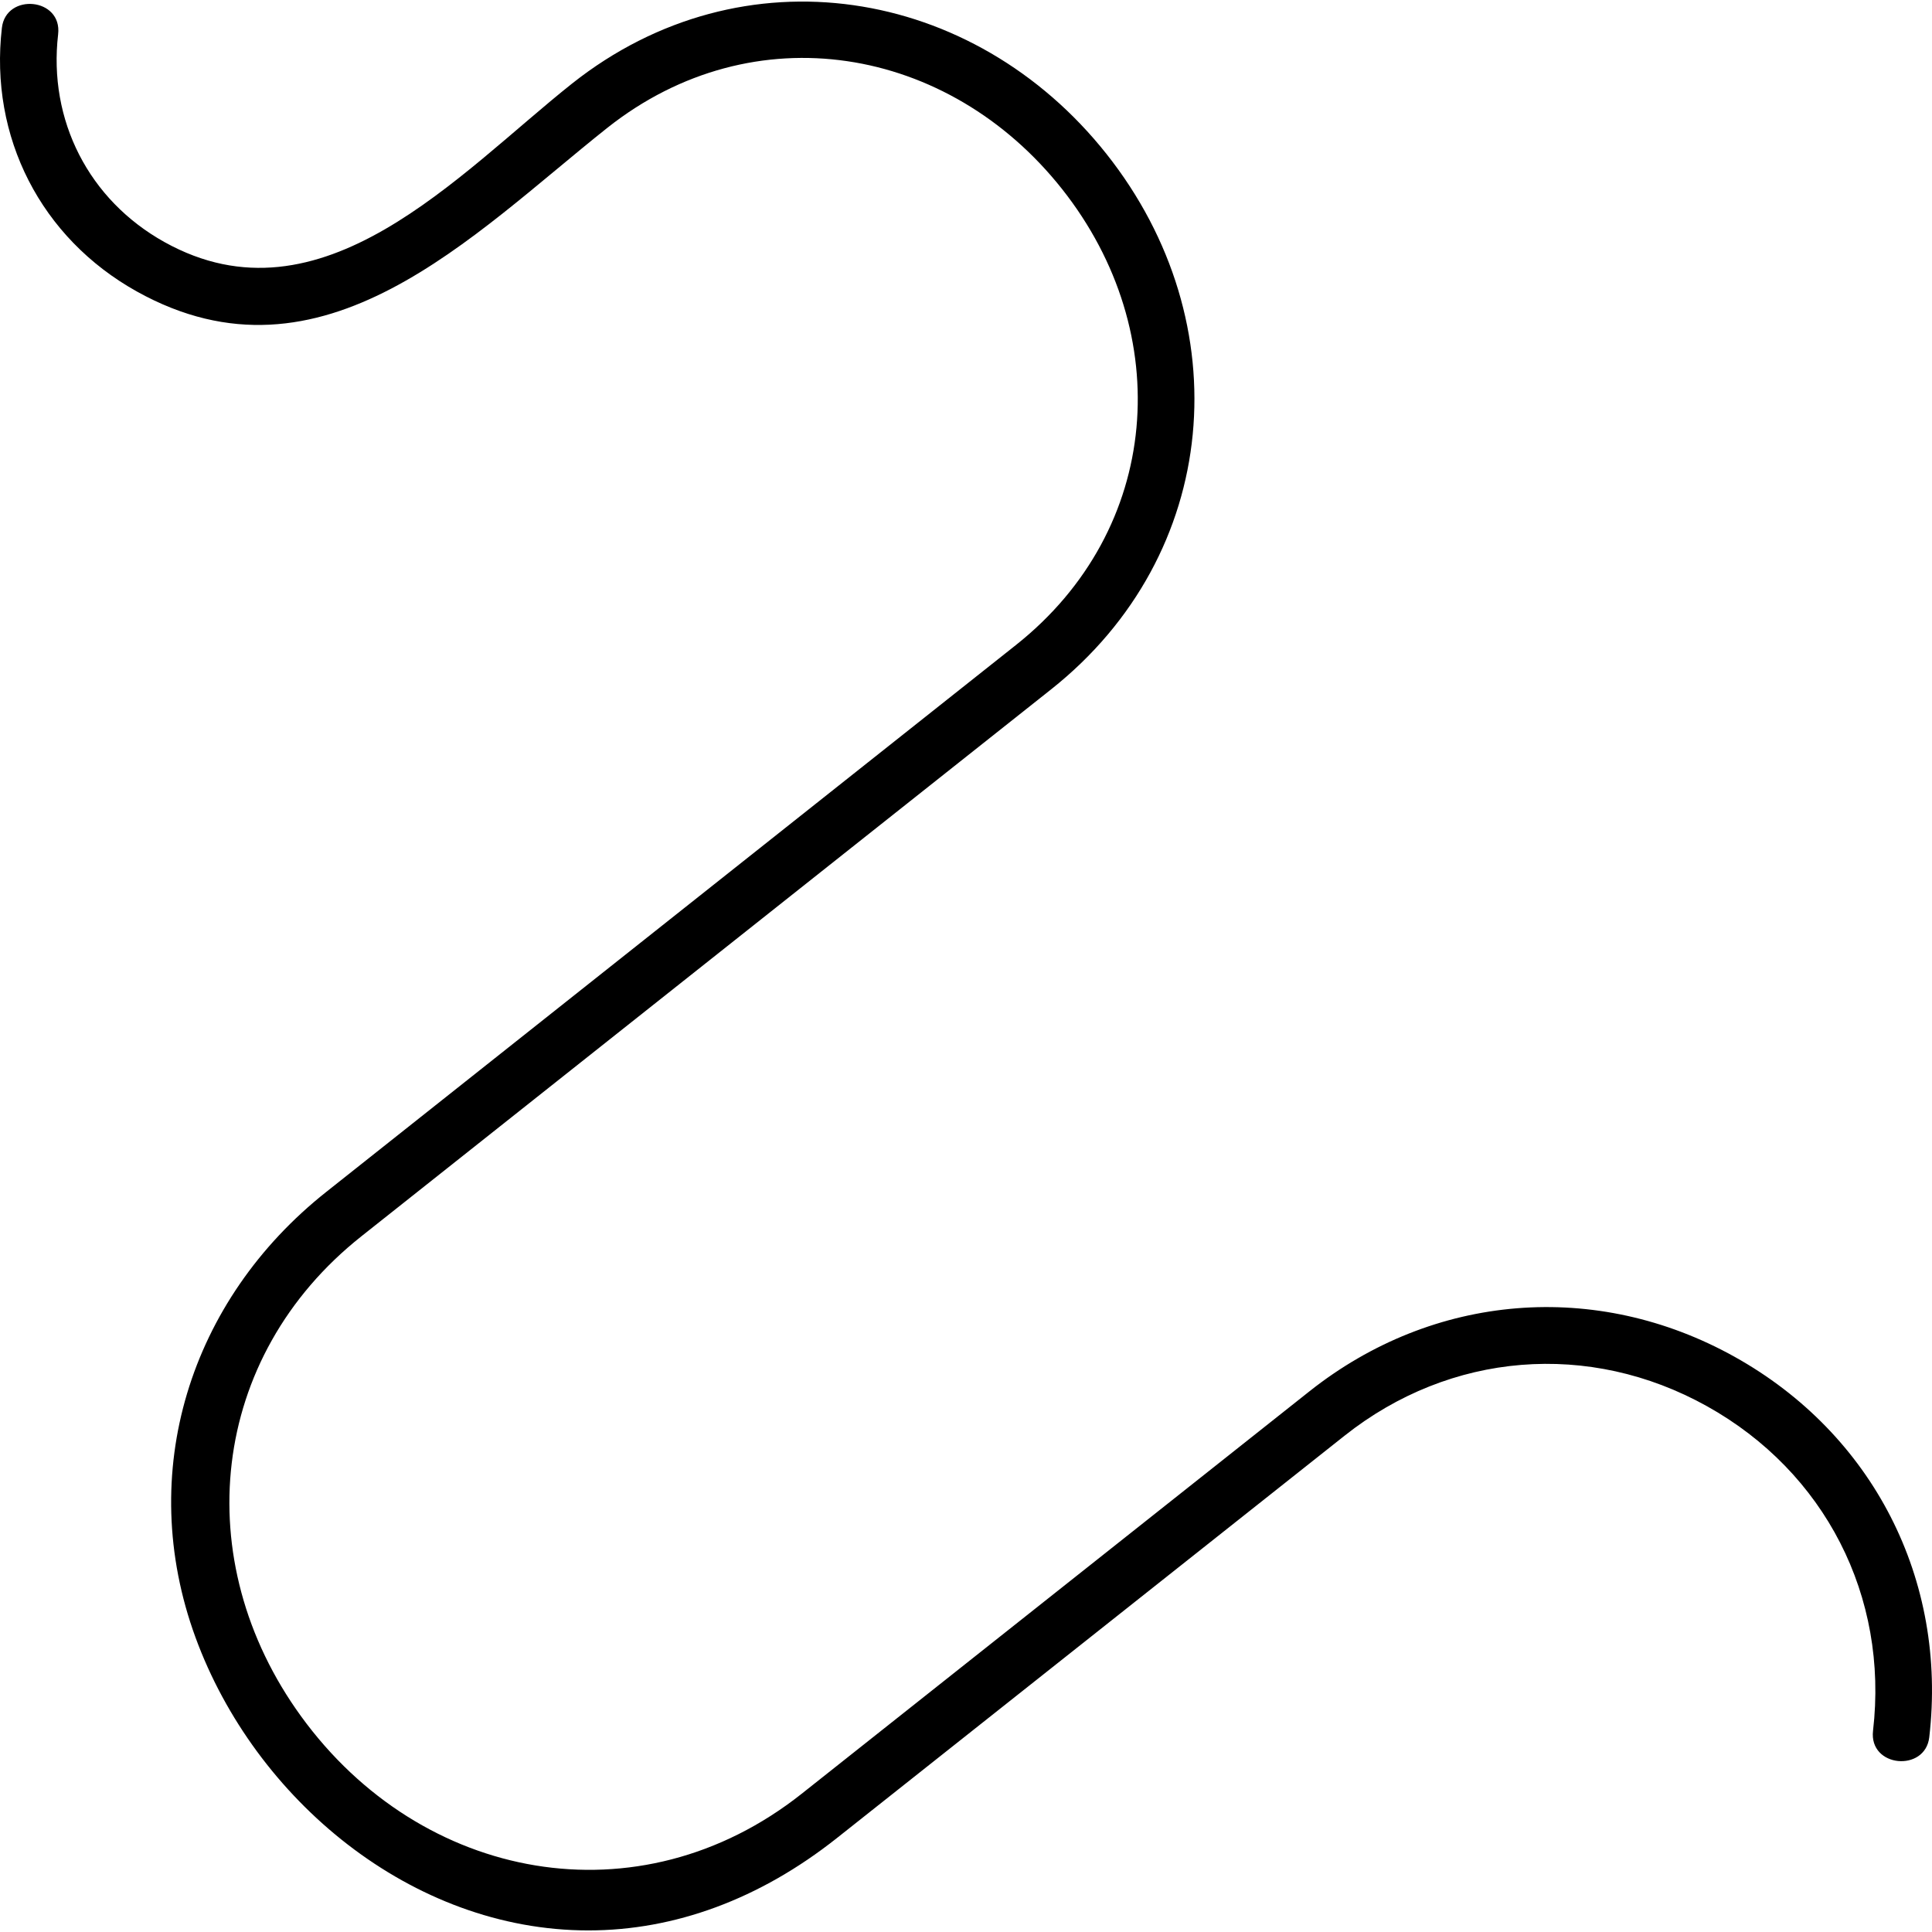
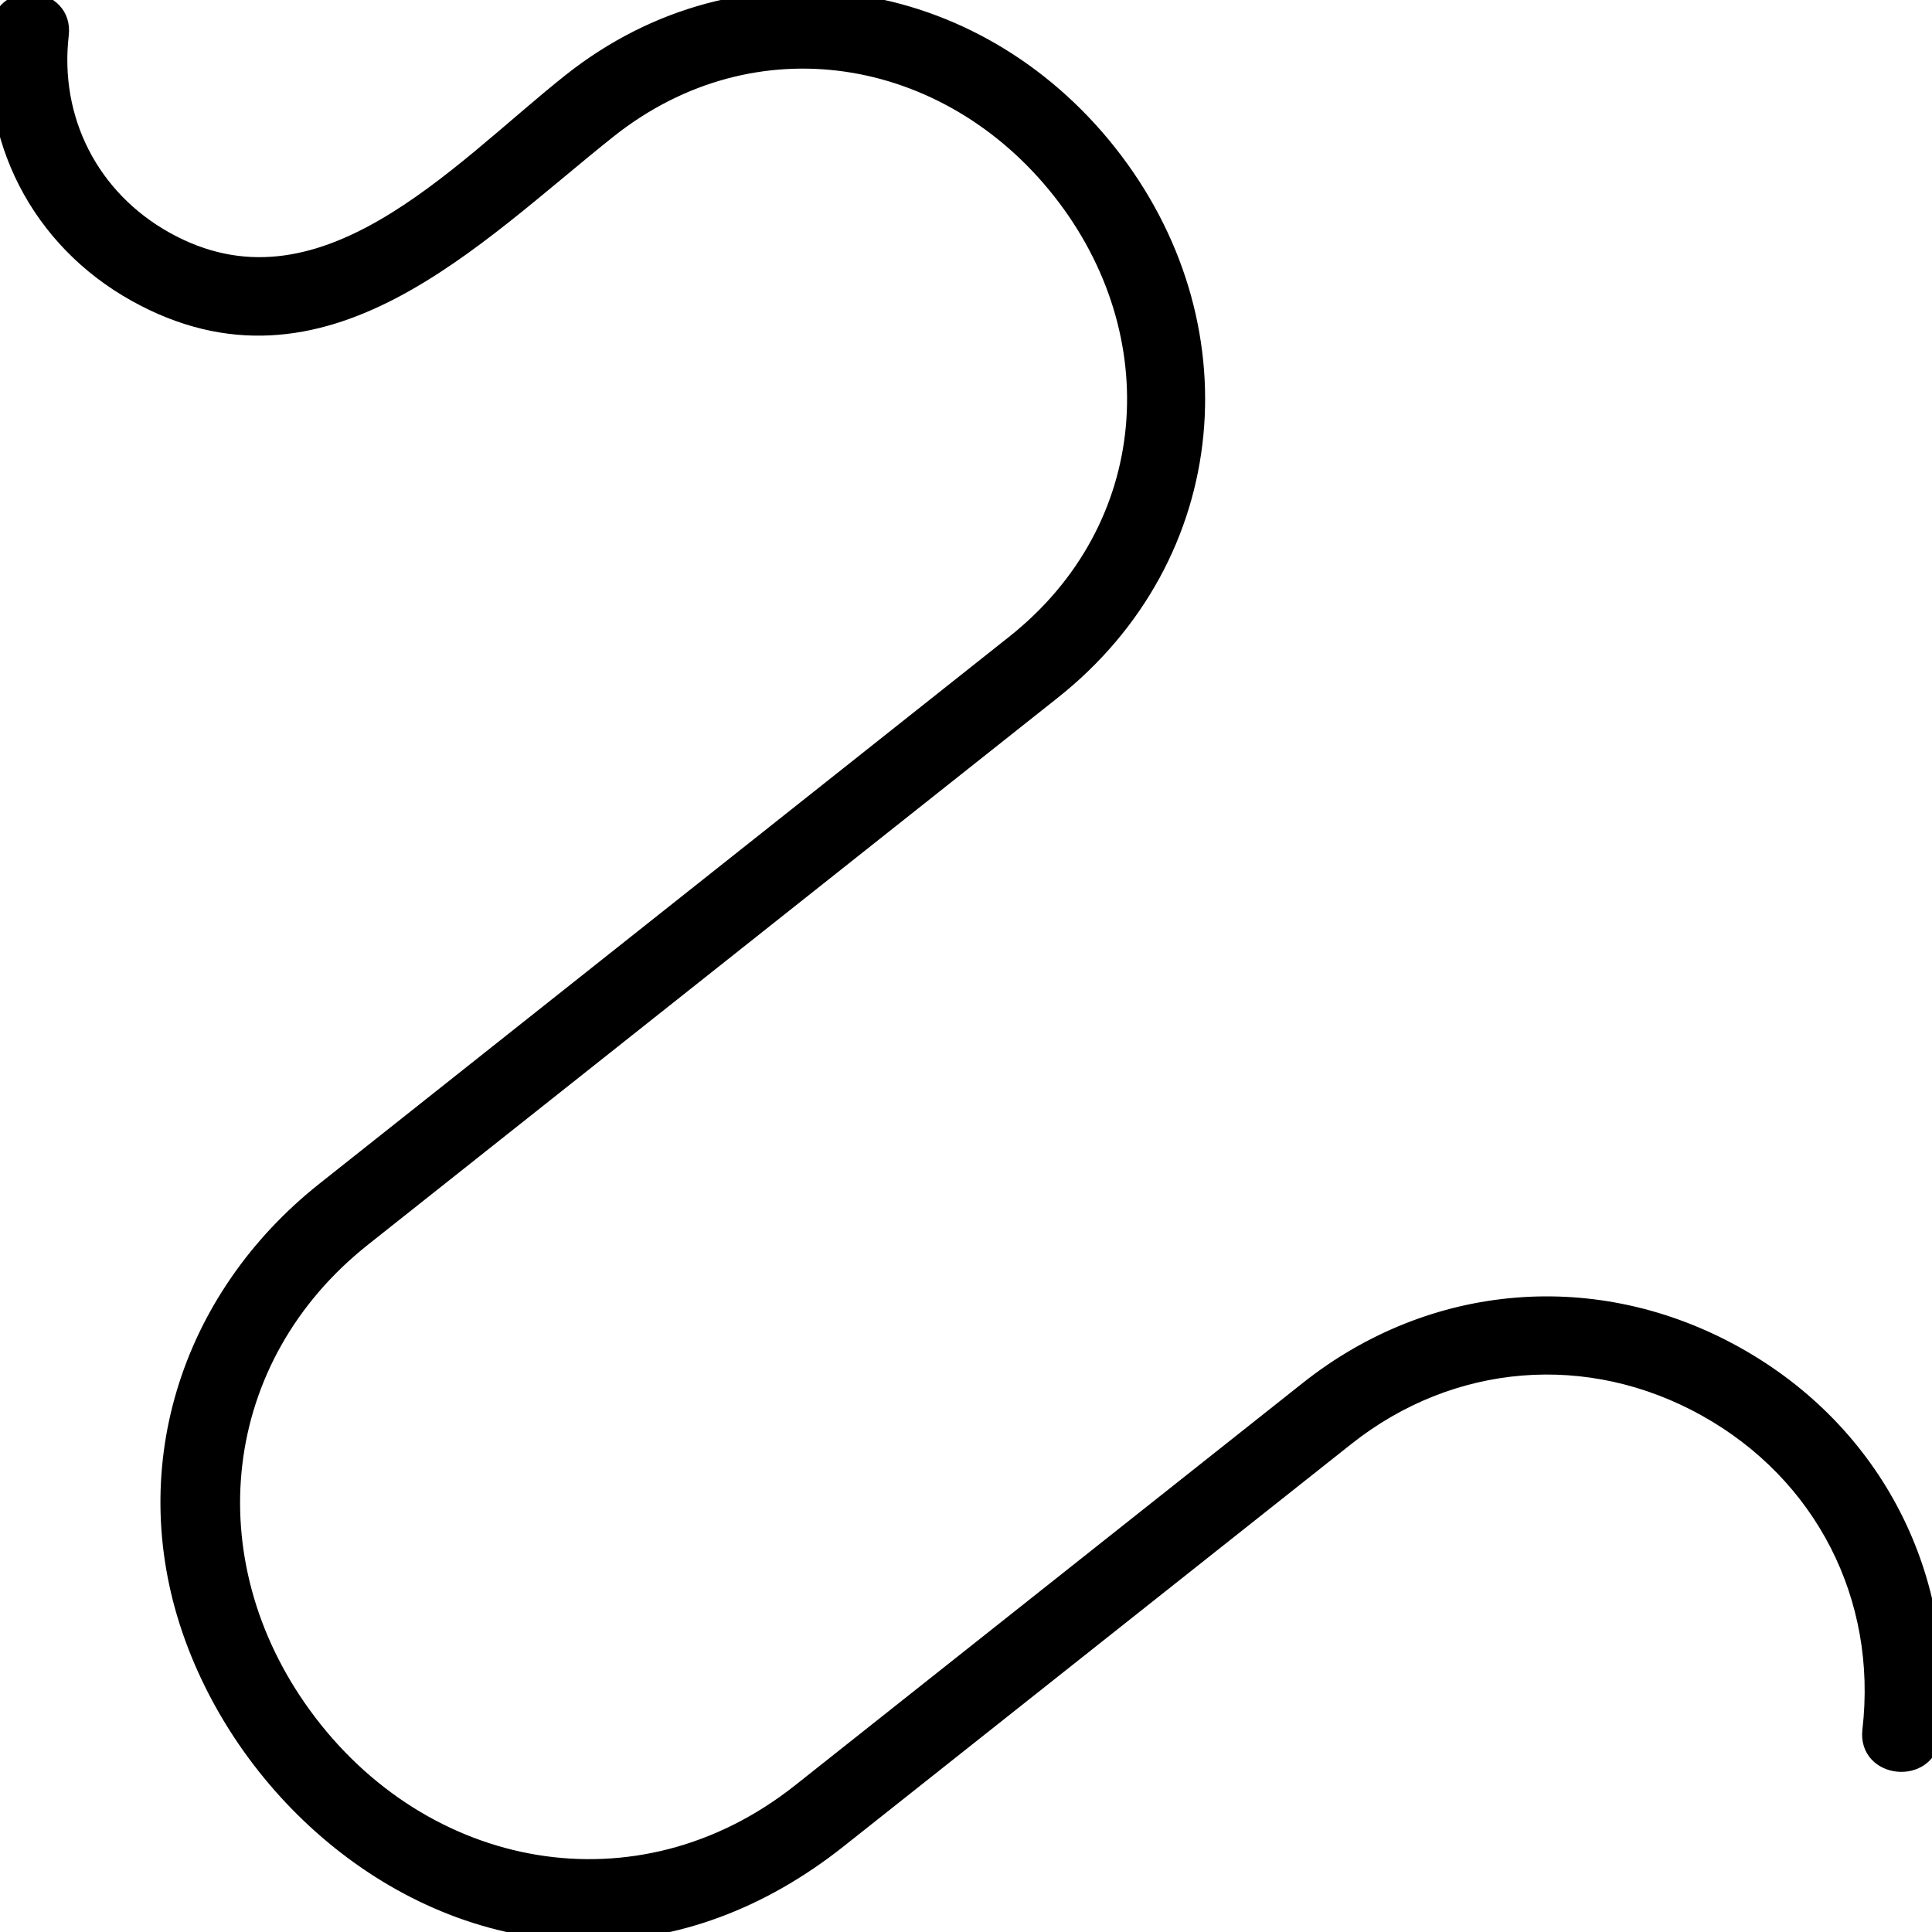
- <svg xmlns="http://www.w3.org/2000/svg" id="Layer_1" enable-background="new 0 0 511.988 511.988" height="512" viewBox="0 0 511.988 511.988" width="512">
-   <g>
-     <g>
-       <path d="m155.931 511.57c-46.853.004-88.404-34.729-104.115-77.628-16.002-43.694-1.489-89.444 34.636-118.075l182.748-144.912c38.712-30.68 42.438-82.661 12.281-120.821-30.081-38.066-81.752-46.993-120.549-16.247-35.806 28.436-75.432 70.781-124.659 43.362-25.429-14.165-39.135-40.943-35.77-69.885 1.086-9.321 16.034-8.015 14.9 1.732-2.652 22.8 8.142 43.893 28.17 55.048 41.665 23.208 78.005-18.157 108.037-42.008 45.184-35.812 106.394-25.785 141.628 18.681 35.426 44.708 30.38 106.149-14.719 141.892l-182.748 144.912c-40.354 31.981-45.958 85.931-15.97 127.224 31.807 43.798 89.496 54.703 132.657 20.498l134.574-106.655c32.851-26.035 76.003-29.541 112.612-9.149 36.697 20.44 56.476 59.083 51.618 100.849-1.084 9.323-16.034 8.014-14.9-1.732 4.144-35.624-12.723-68.582-44.017-86.013-31.208-17.382-67.991-14.395-95.997 7.801l-134.574 106.655c-20.451 16.209-43.019 24.47-65.843 24.471z" />
-     </g>
+ <svg xmlns="http://www.w3.org/2000/svg" id="Layer_1" enable-background="new 0 0 511.988 511.988" height="512" viewBox="0 0 511.988 511.988" width="512" version="1.1">
+   <defs id="defs2" />
+   <g id="g1" style="stroke-width:5.669;stroke-dasharray:none;stroke:#000000;stroke-opacity:1">
+     <path d="M 155.931,511.57 C 109.078,511.574 67.527,476.841 51.816,433.942 35.814,390.248 50.327,344.498 86.452,315.867 L 269.2,170.955 C 307.912,140.275 311.638,88.294 281.481,50.134 251.4,12.068 199.729,3.141 160.932,33.887 125.126,62.323 85.5,104.668 36.273,77.249 10.844,63.084 -2.862,36.306 0.503,7.364 c 1.086,-9.321 16.034,-8.015 14.9,1.732 -2.652,22.8 8.142,43.893 28.17,55.048 41.665,23.208 78.005,-18.157 108.037,-42.008 45.184,-35.812 106.394,-25.785 141.628,18.681 35.426,44.708 30.38,106.149 -14.719,141.892 L 95.771,327.621 c -40.354,31.981 -45.958,85.931 -15.97,127.224 31.807,43.798 89.496,54.703 132.657,20.498 L 347.032,368.688 c 32.851,-26.035 76.003,-29.541 112.612,-9.149 36.697,20.44 56.476,59.083 51.618,100.849 -1.084,9.323 -16.034,8.014 -14.9,-1.732 4.144,-35.624 -12.723,-68.582 -44.017,-86.013 -31.208,-17.382 -67.991,-14.395 -95.997,7.801 L 221.774,487.099 c -20.451,16.209 -43.019,24.47 -65.843,24.471 z" id="path1" style="stroke-width:5.669;stroke-dasharray:none;stroke:#000000;stroke-opacity:1" />
  </g>
</svg>
